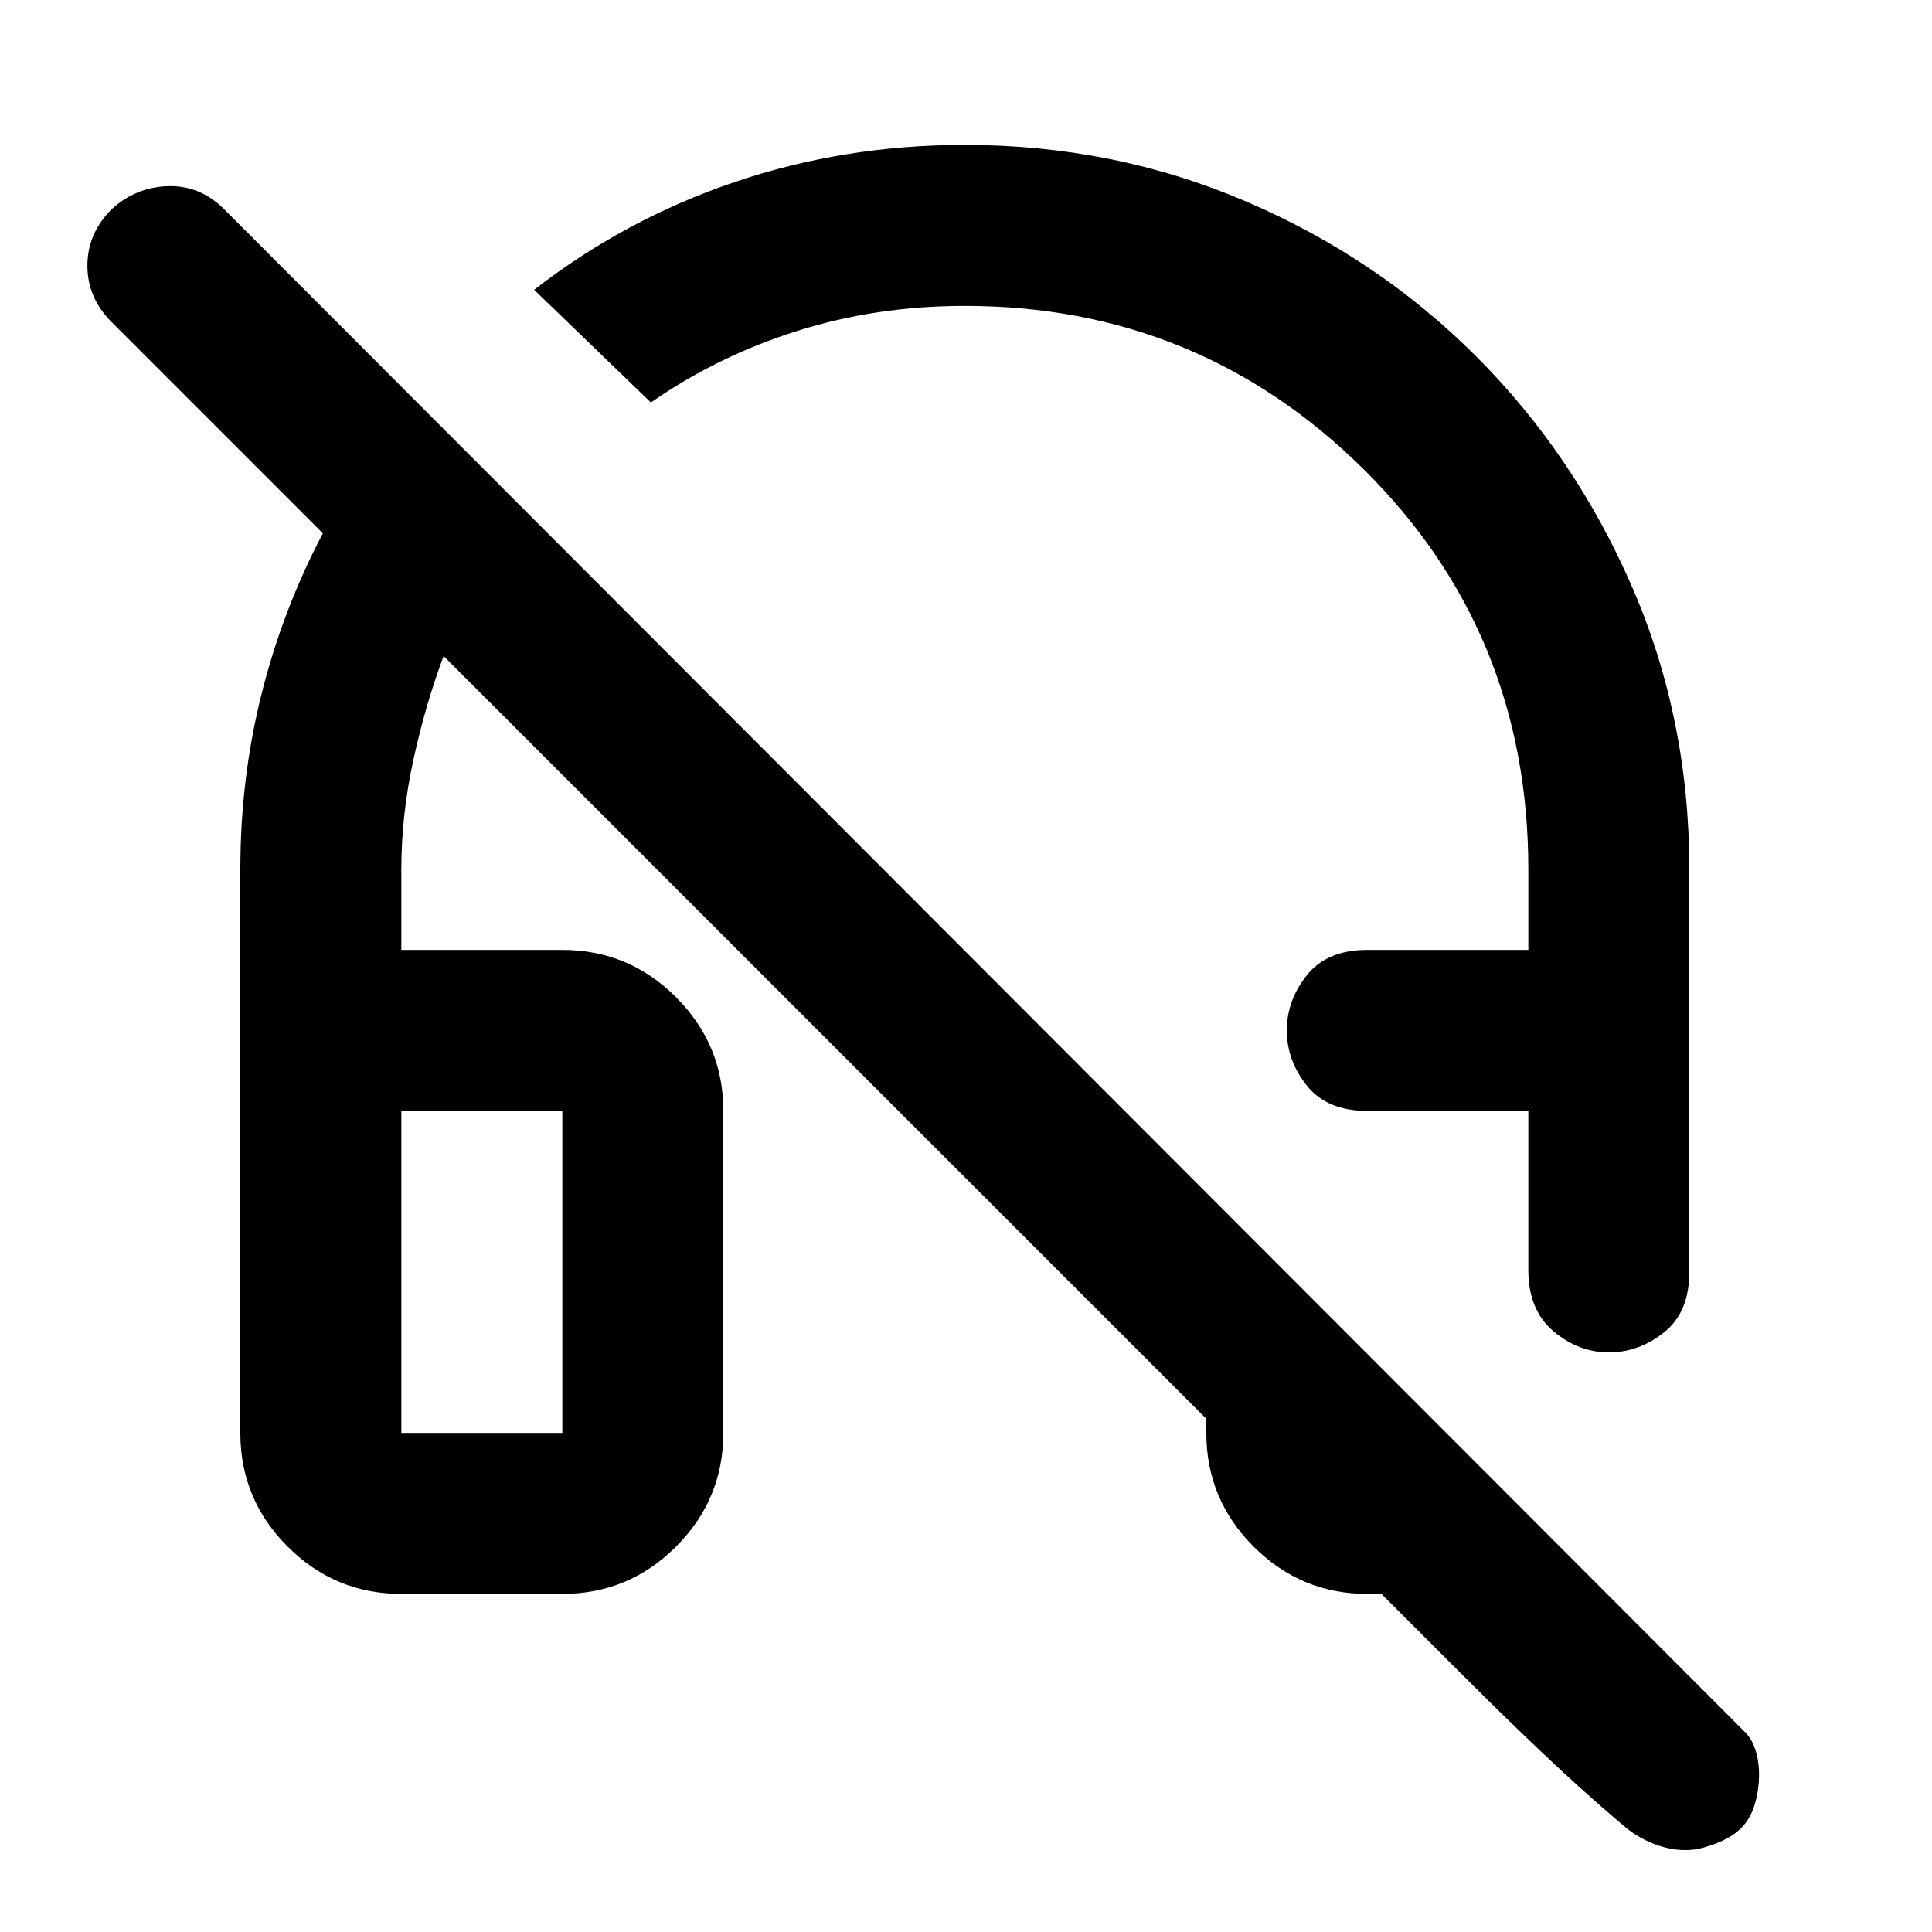
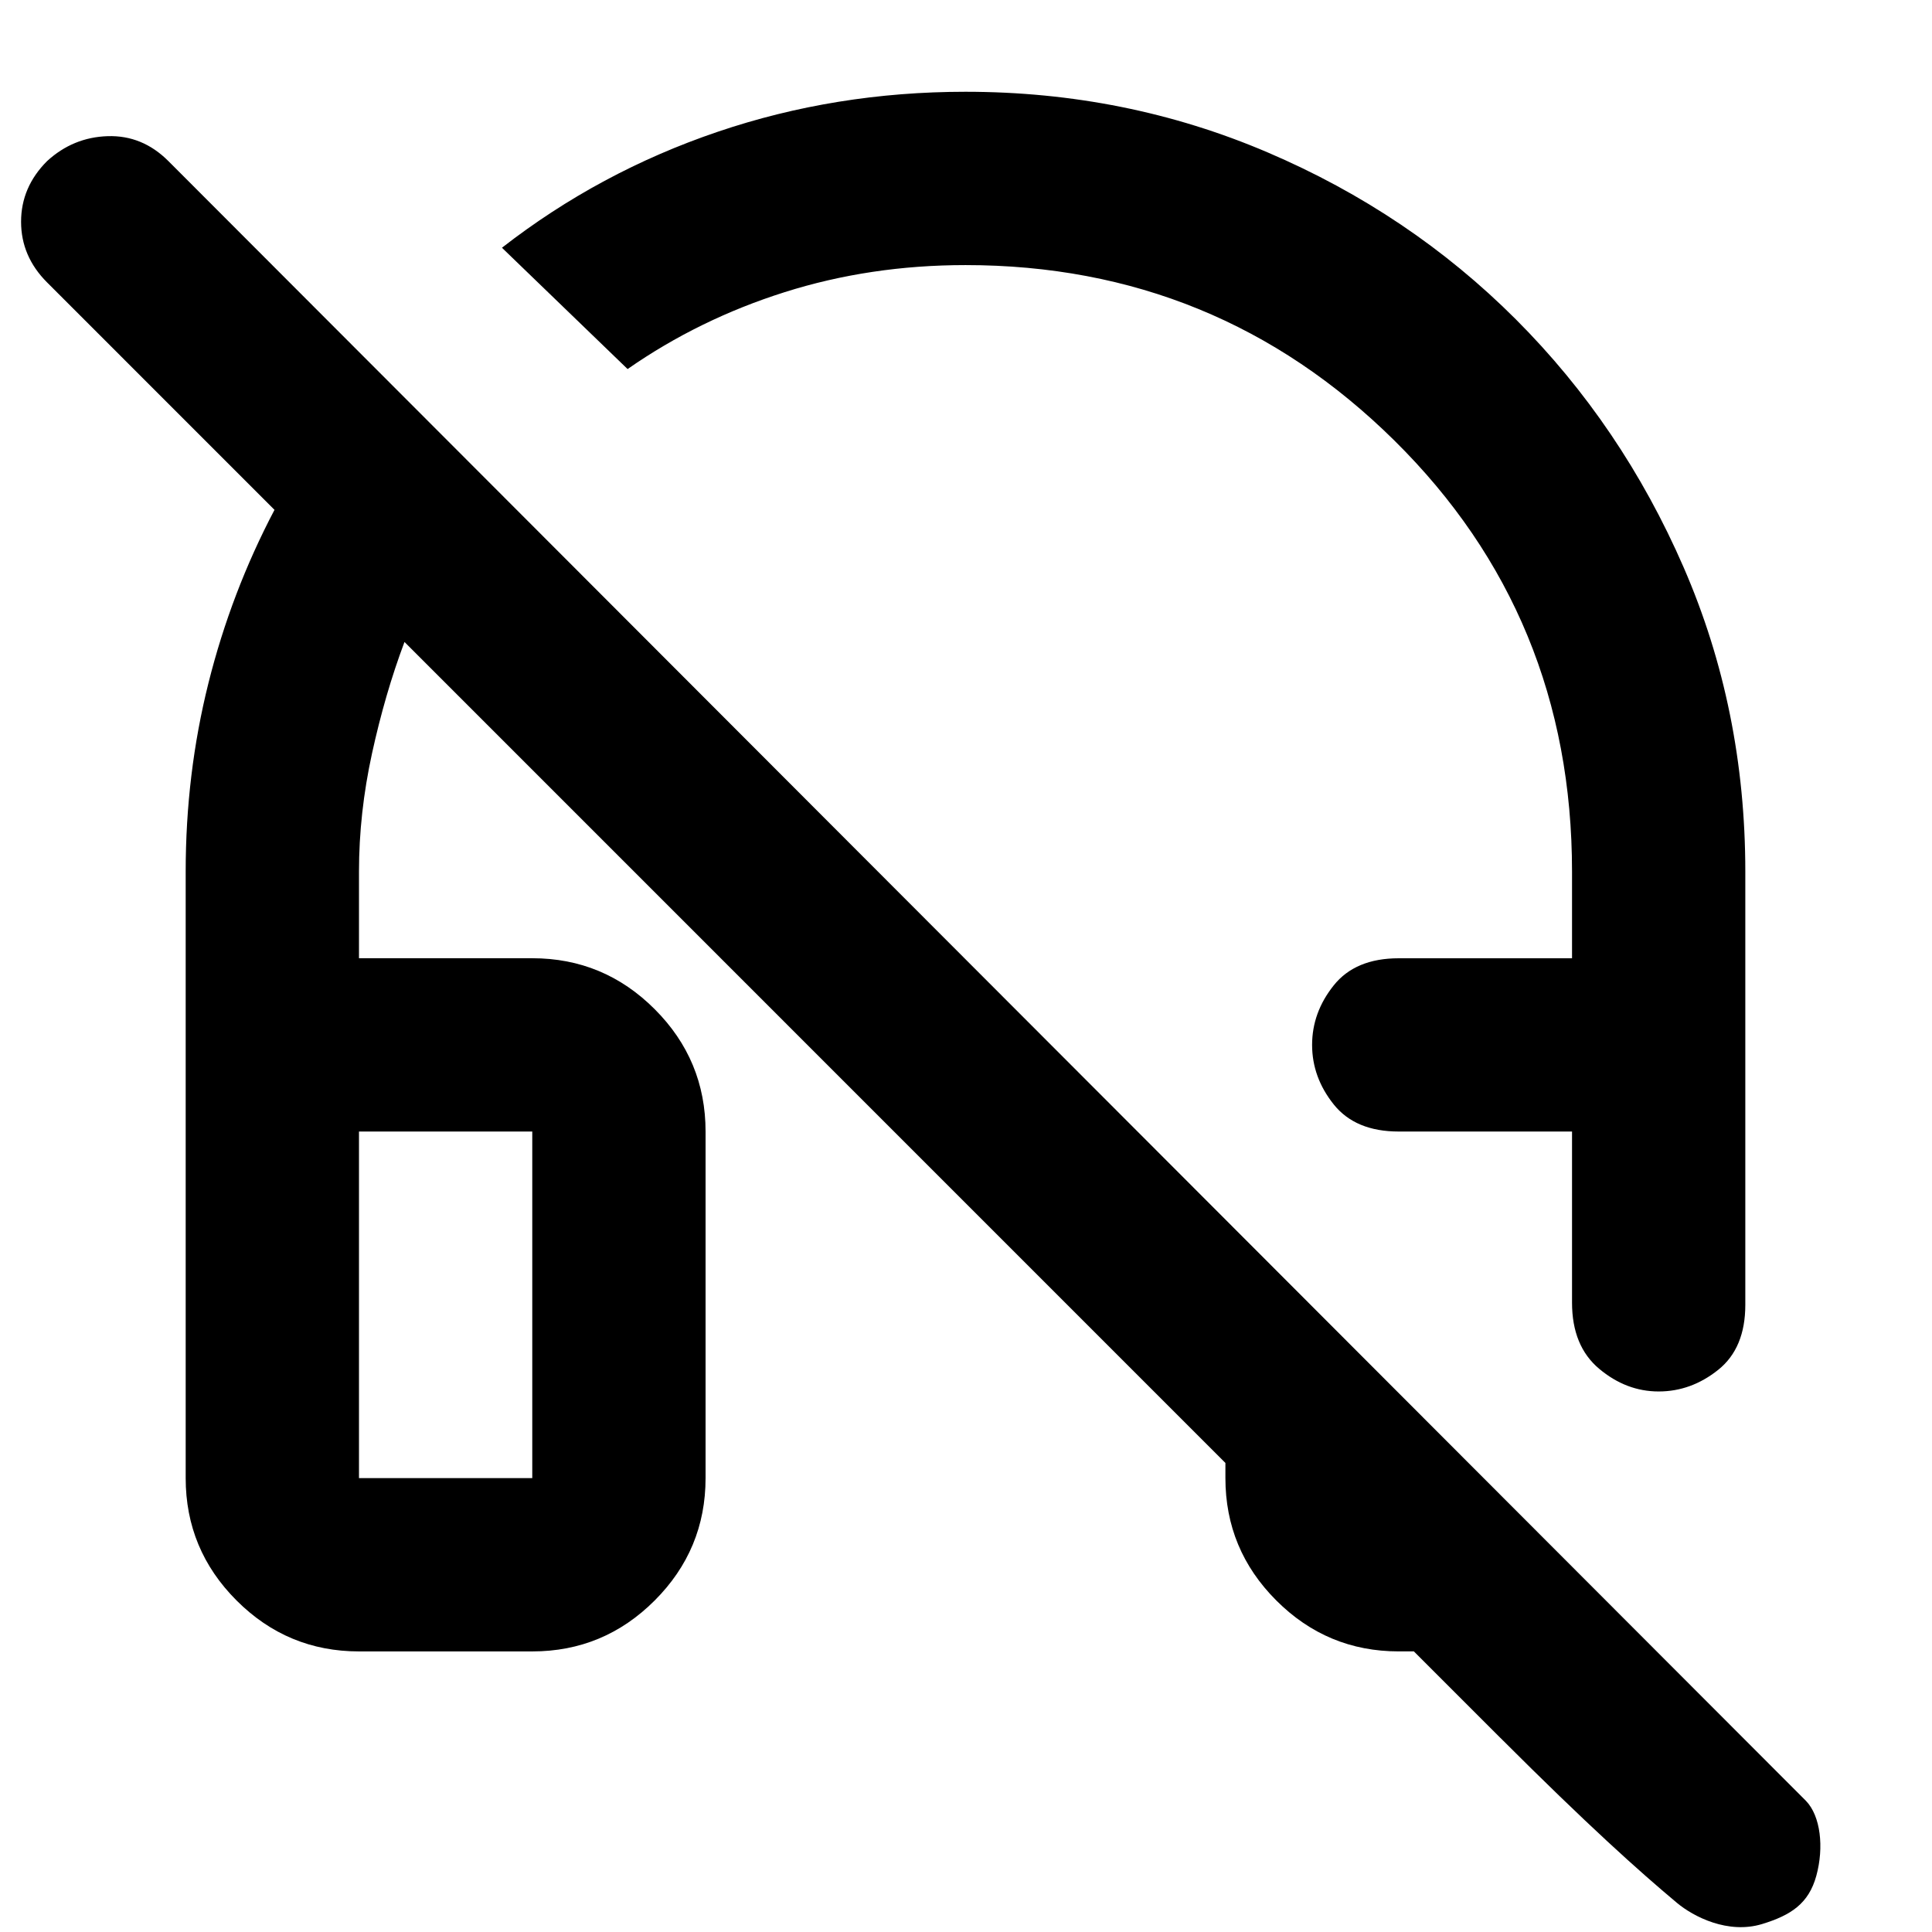
- <svg xmlns="http://www.w3.org/2000/svg" viewBox="0 -960 960 960" height="1px" width="1px">
-   <path d="m 799.42,-288 c -10,0 -19.166,-3.5 -27.5,-10.5 -8.333,-7 -12.5,-17.167 -12.5,-30.5 v -79 h -79.999 c -13.333,0 -23.333,-4.167 -30,-12.5 -6.667,-8.333 -10,-17.5 -10,-27.5 0,-10 3.333,-19.167 10,-27.5 6.667,-8.333 16.667,-12.5 30,-12.5 h 79.999 v -40 c 0,-78.667 -27.333,-145 -81.999,-199 -54.666,-54 -120.666,-81 -197.998,-81 -29.333,0 -57.166,4.167 -83.499,12.5 -26.333,8.333 -50.5,20.167 -72.499,35.5 l -57.999,-56 c 30,-23.333 63.166,-41.167 99.499,-53.5 36.333,-12.333 74.499,-18.5 114.499,-18.5 49.333,0 95.832,9.333 139.499,28 43.666,18.667 81.833,44.333 114.499,77 32.666,32.667 58.499,70.833 77.499,114.5 19,43.667 28.5,90.5 28.5,140.5 v 200 c 0,13.333 -4.167,23.333 -12.5,30 -8.333,6.667 -17.5,10 -27.5,10 z m -72.999,160 -40,-40 h -7 c -22,0 -40.833,-7.833 -56.499,-23.5 -15.667,-15.667 -23.5,-34.5 -23.5,-56.5 v -7 L 220.425,-634 c -6,16 -11,33.167 -15,51.5 -4,18.333 -6,36.5 -6,54.5 v 40 h 79.999 c 22,0 40.833,7.833 56.499,23.5 15.667,15.667 23.5,34.5 23.5,56.5 v 160 c 0,22 -7.833,40.833 -23.5,56.5 -15.667,15.667 -34.5,23.5 -56.499,23.5 h -79.999 c -22,0 -40.833,-7.833 -56.5,-23.5 -15.667,-15.667 -23.5,-34.5 -23.5,-56.5 v -280 c 0,-30 3.5,-59 10.5,-87 7,-28 17.167,-54.667 30.5,-80 L 55.426,-800 c -8,-8 -12,-17.333 -12,-28 0,-10.667 4,-20 12,-28 8,-7.333 17.333,-11.167 28,-11.5 10.667,-0.333 20,3.5 28,11.5 l 755.993,757 c 6.762,6.985 8.38,21.466 4.786,34.58 -3.517,12.835 -11.702,18.214 -25.009,22.281 -15.74,4.811 -31.69,-3.354 -39.389,-9.8 C 790.331,-66.566 766.906,-87.537 726.42,-128 Z M 199.425,-408 v 160 h 79.999 v -160 z m 0,0 h 79.999 z m 479.996,0 h 79.999 z" />
+ <svg xmlns="http://www.w3.org/2000/svg" viewBox="0 0 100 100" height="1" width="1">
+   <path d="m 85.852,72.022 c -1.121,0 -2.149,-0.392 -3.083,-1.177 -0.934,-0.785 -1.401,-1.925 -1.401,-3.42 v -8.857 h -8.969 c -1.495,0 -2.616,-0.467 -3.364,-1.401 -0.747,-0.934 -1.121,-1.962 -1.121,-3.083 0,-1.121 0.374,-2.149 1.121,-3.083 0.747,-0.934 1.869,-1.401 3.364,-1.401 h 8.969 v -4.485 c 0,-8.82 -3.065,-16.257 -9.194,-22.312 -6.129,-6.054 -13.529,-9.082 -22.199,-9.082 -3.289,0 -6.409,0.467 -9.362,1.401 -2.952,0.934 -5.662,2.261 -8.129,3.98 l -6.503,-6.279 c 3.364,-2.616 7.082,-4.616 11.156,-5.998 C 41.211,5.441 45.49,4.75 49.974,4.75 c 5.531,0 10.745,1.046 15.641,3.139 4.896,2.093 9.175,4.971 12.838,8.633 3.663,3.663 6.559,7.942 8.689,12.838 2.13,4.896 3.195,10.147 3.195,15.753 V 67.537 c 0,1.495 -0.467,2.616 -1.401,3.364 -0.934,0.747 -1.962,1.121 -3.083,1.121 z m -8.185,17.939 -4.485,-4.485 h -0.785 c -2.467,0 -4.578,-0.878 -6.335,-2.635 -1.757,-1.757 -2.635,-3.868 -2.635,-6.335 V 75.722 L 20.936,33.228 c -0.673,1.794 -1.233,3.719 -1.682,5.774 -0.448,2.056 -0.673,4.092 -0.673,6.111 v 4.485 h 8.969 c 2.467,0 4.578,0.878 6.335,2.635 1.757,1.757 2.635,3.868 2.635,6.335 v 17.939 c 0,2.467 -0.878,4.578 -2.635,6.335 -1.757,1.757 -3.868,2.635 -6.335,2.635 h -8.969 c -2.467,0 -4.578,-0.878 -6.335,-2.635 -1.757,-1.757 -2.635,-3.868 -2.635,-6.335 v -31.393 c 0,-3.364 0.392,-6.615 1.177,-9.754 0.785,-3.139 1.925,-6.129 3.42,-8.97 L 2.436,14.617 c -0.897,-0.897 -1.345,-1.943 -1.345,-3.139 0,-1.196 0.448,-2.242 1.345,-3.139 C 3.333,7.516 4.38,7.086 5.576,7.048 c 1.196,-0.037 2.242,0.392 3.139,1.289 L 93.476,93.212 c 0.758,0.783 0.94,2.407 0.537,3.877 -0.394,1.439 -1.312,2.042 -2.804,2.498 -1.765,0.539 -3.553,-0.376 -4.416,-1.099 -1.959,-1.64 -4.586,-3.991 -9.125,-8.528 z m -59.086,-31.393 v 17.939 h 8.969 V 58.567 Z m 0,0 h 8.969 z m 53.817,0 h 8.969 z" style="stroke-width:0.112" />
</svg>
